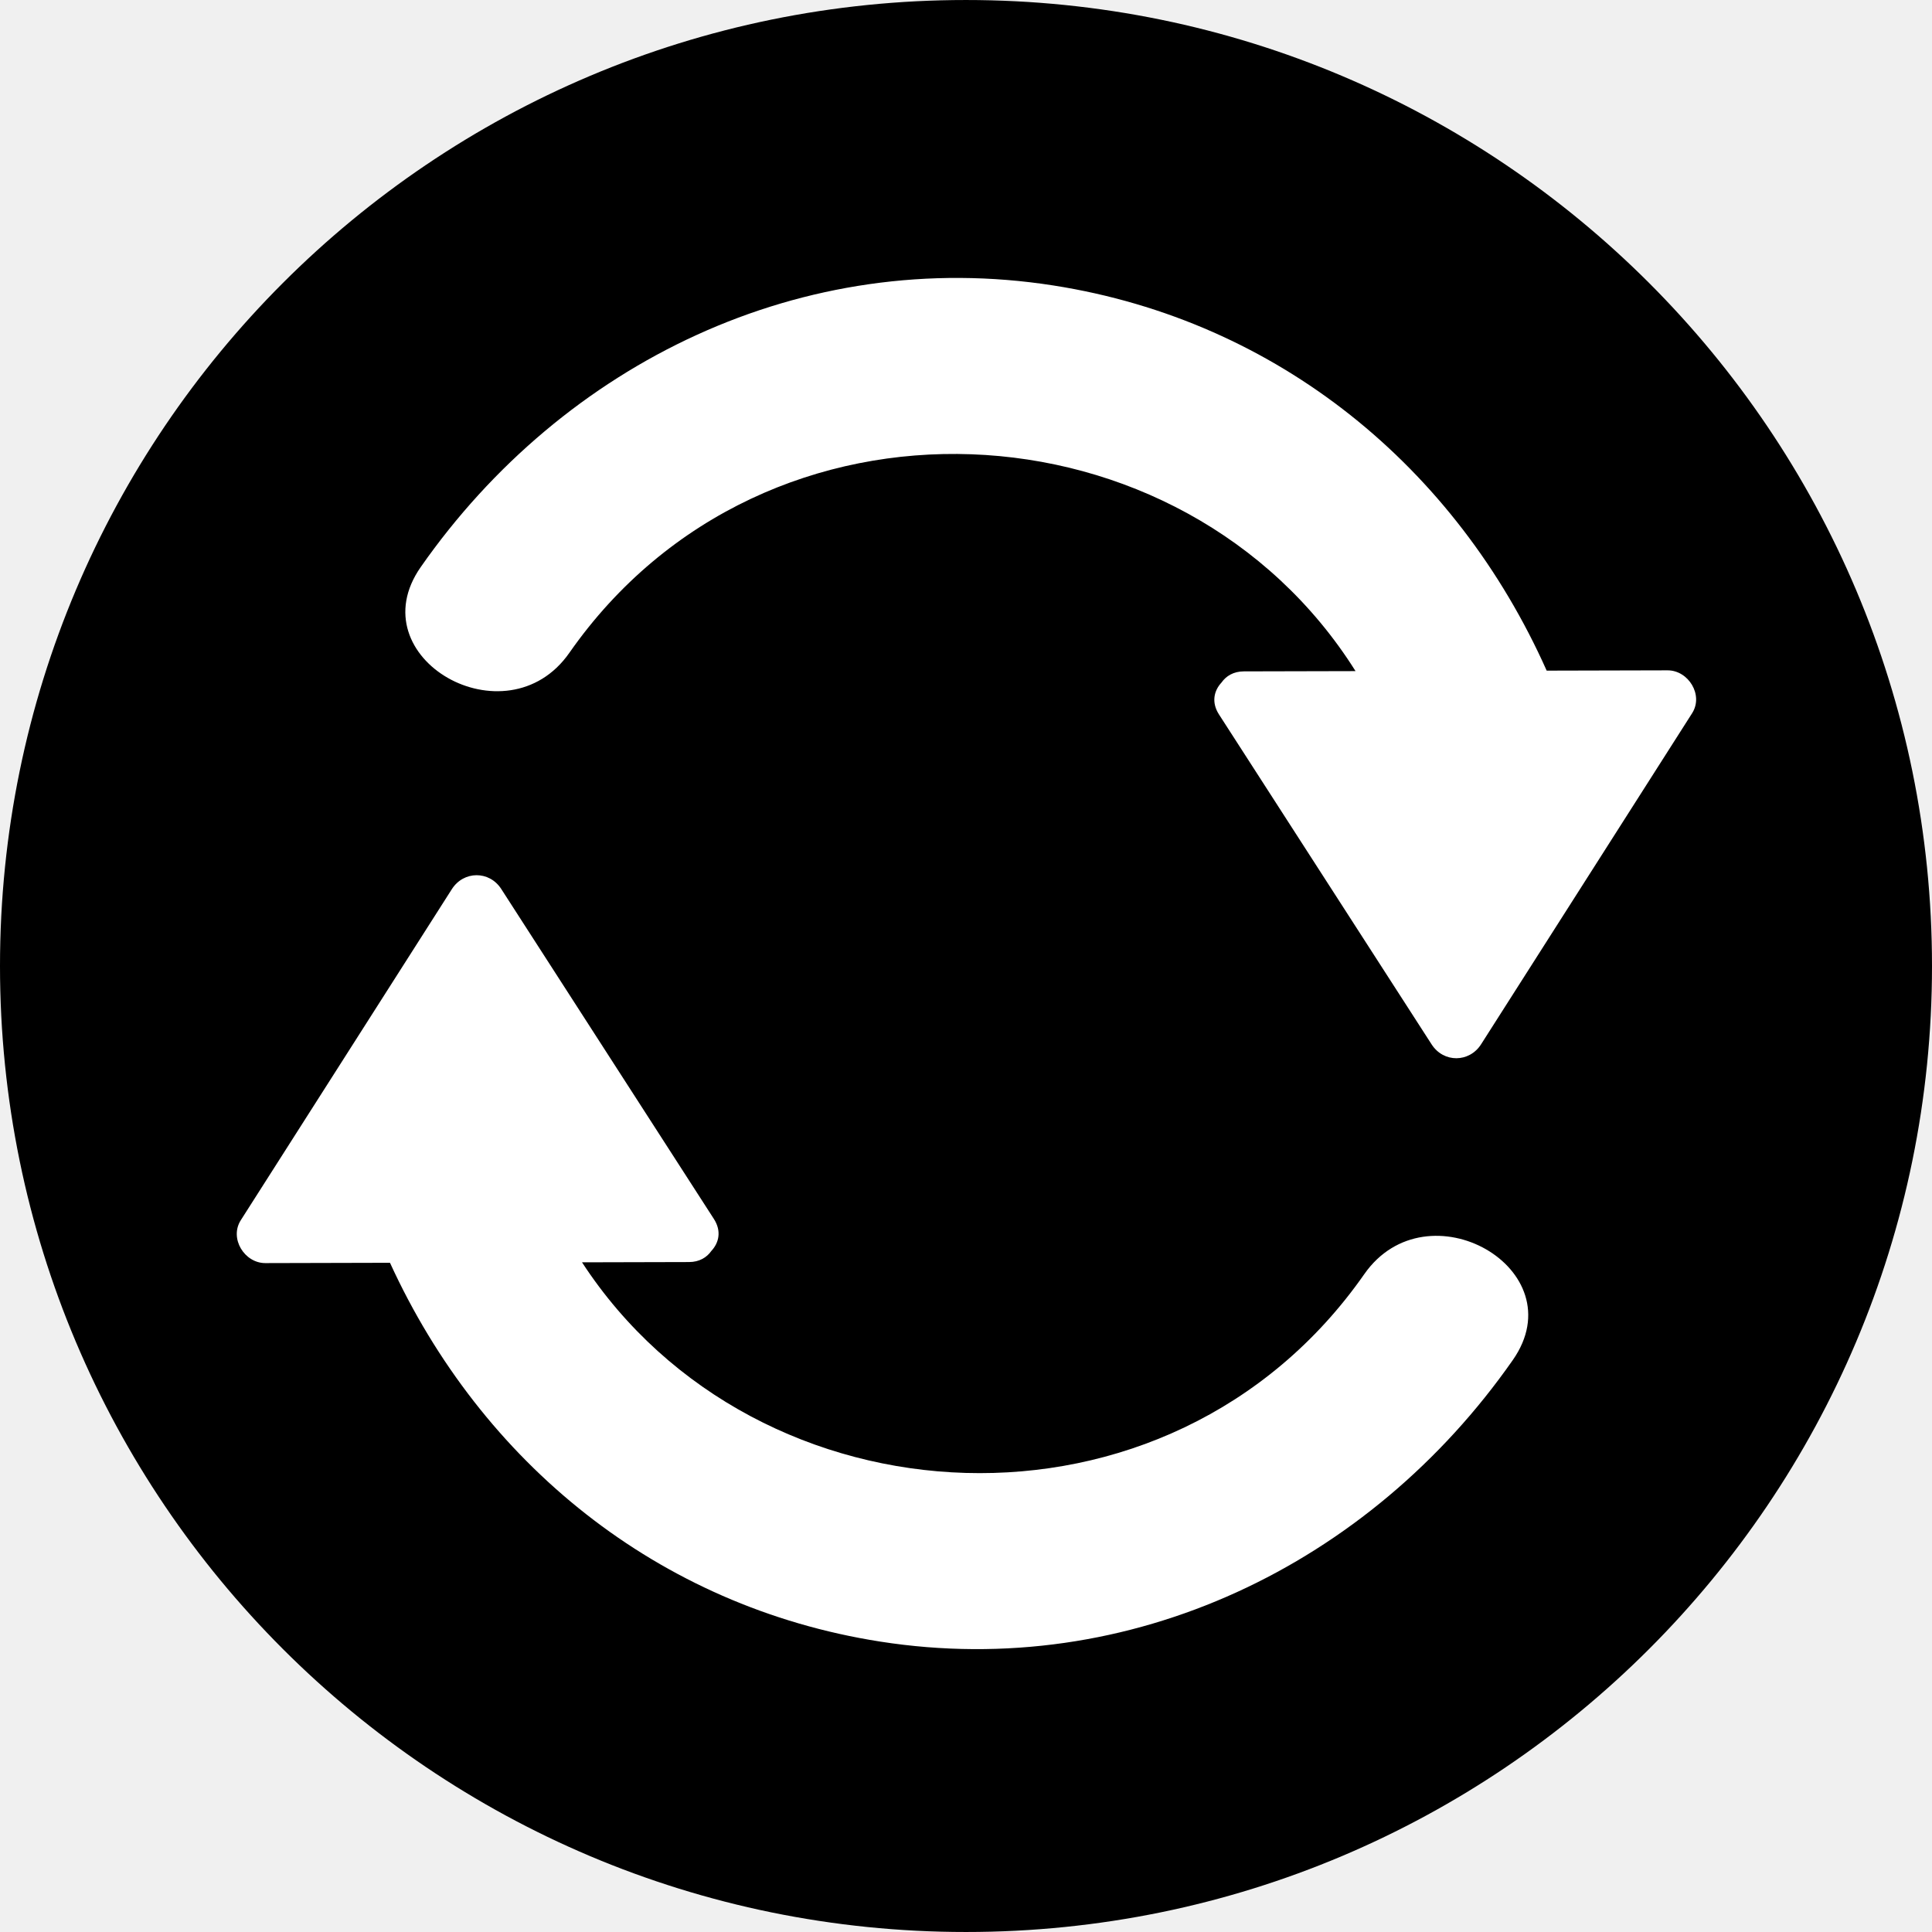
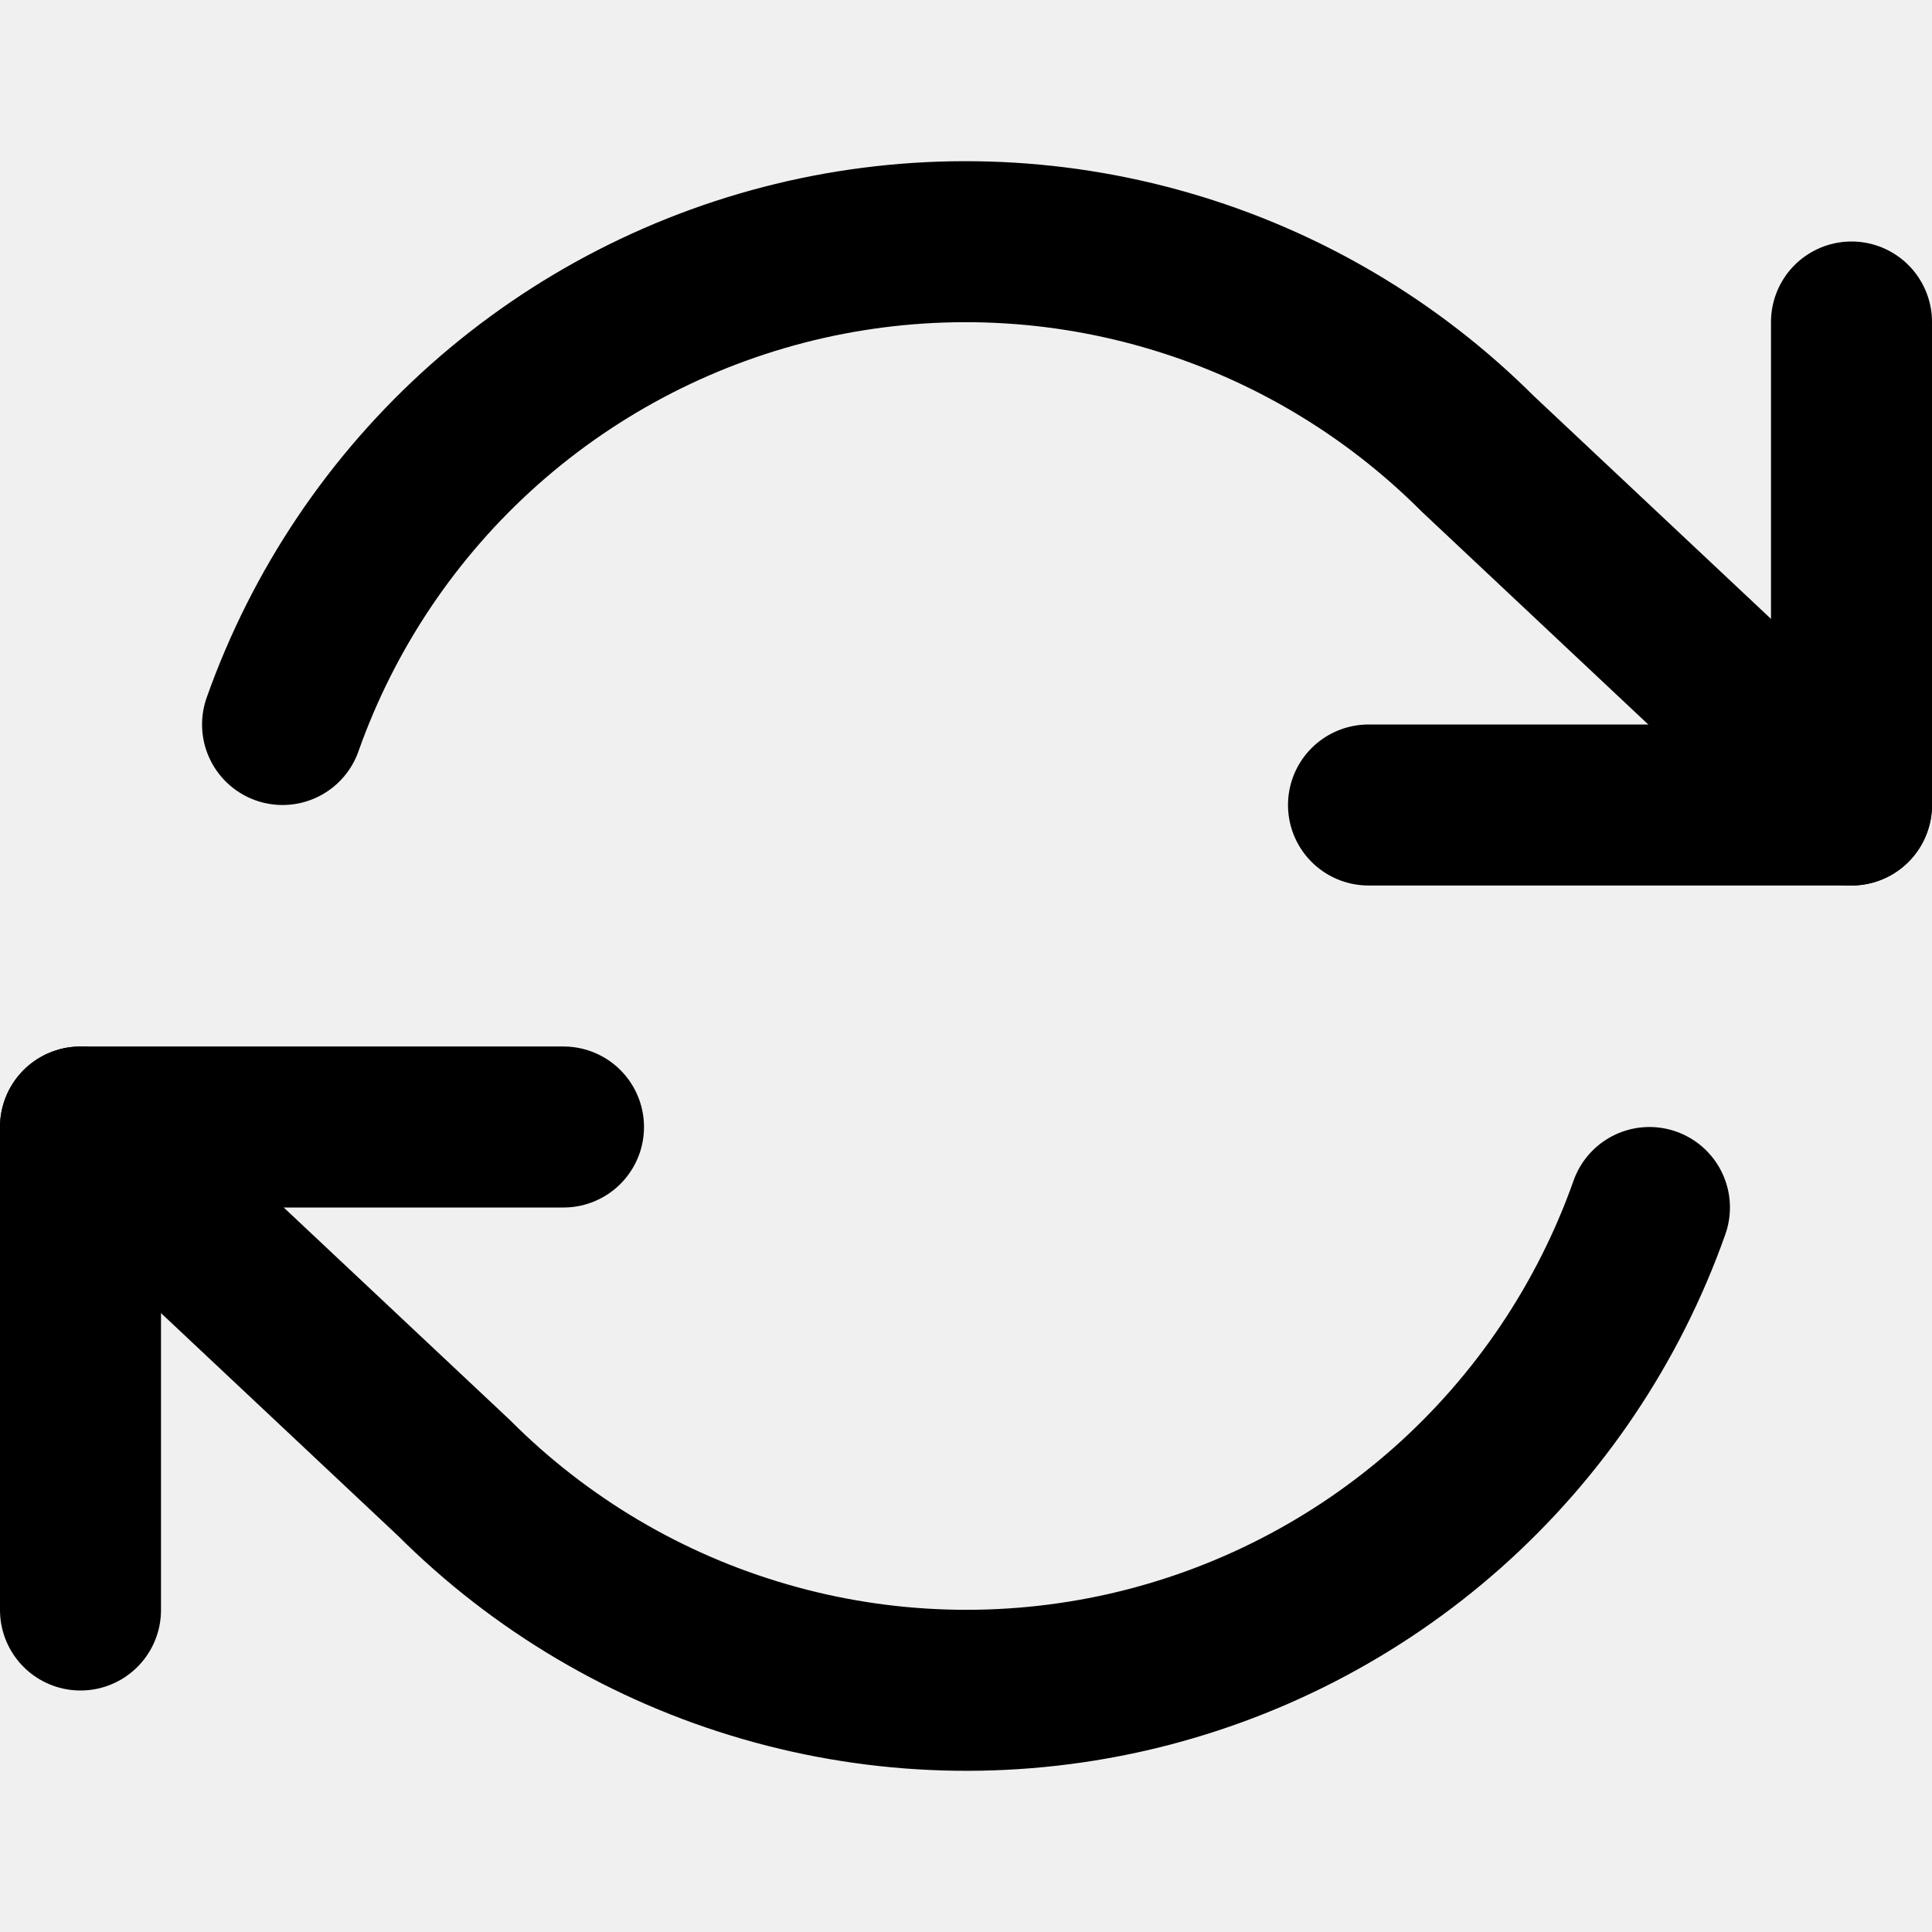
- <svg xmlns="http://www.w3.org/2000/svg" width="64" height="64" viewBox="0 0 496.156 496.156">
-   <path style="fill:currentColor" d="M0 248.08C0 111.06 111.069.002 248.074.002c137.013 0 248.082 111.059 248.082 248.078 0 137.005-111.069 248.074-248.082 248.074C111.069 496.154 0 385.085 0 248.08z" />
-   <path style="fill:#fff" d="M428.243 172.149c-10.348.023-20.694.054-31.042.077-23.272-52.177-68.95-89.871-126.649-98.91-64.287-10.071-125.816 19.788-162.504 72.312-16.296 23.326 22.003 45.165 38.16 22.034 50.317-72.037 157.757-65.527 201.907 4.686l-28.678.068c-2.674.008-4.574 1.197-5.749 2.877-1.92 2.058-2.65 5.072-.639 8.186 18.204 28.25 36.408 56.499 54.616 84.745 3.061 4.747 9.663 4.708 12.696-.046l54.188-85.013c2.989-4.685-.947-11.03-6.306-11.016zM350.353 327.224c-49.927 71.49-156.108 65.63-200.886-3.049l27.484-.068c2.666-.008 4.563-1.19 5.741-2.865 1.924-2.059 2.658-5.072.646-8.197-18.2-28.246-36.405-56.499-54.609-84.741-3.056-4.751-9.662-4.712-12.695.046l-54.196 85.009c-2.987 4.689.948 11.032 6.308 11.017l32.006-.08c23.498 51.319 68.777 88.332 125.865 97.275 64.287 10.072 125.816-19.784 162.496-72.312 16.293-23.331-22.005-45.169-38.16-22.035z" />
+ <svg xmlns="http://www.w3.org/2000/svg" width="24" height="24" viewBox="0 0 24 24" fill="none">
+   <path d="M23 4V10H17" stroke="currentColor" stroke-width="2" stroke-linecap="round" stroke-linejoin="round" />
+   <path d="M1 20V14H7" stroke="currentColor" stroke-width="2" stroke-linecap="round" stroke-linejoin="round" />
+   <path d="M3.51 9C4.017 7.567 4.879 6.285 6.015 5.275C7.152 4.265 8.525 3.56 10.008 3.224C11.491 2.889 13.035 2.934 14.495 3.357C15.956 3.779 17.285 4.565 18.36 5.64L23 10M1 14L5.64 18.36C6.715 19.435 8.044 20.221 9.505 20.643C10.965 21.066 12.509 21.111 13.992 20.776C15.475 20.44 16.848 19.735 17.985 18.725C19.121 17.715 19.983 16.433 20.49 15" stroke="currentColor" stroke-width="2" stroke-linecap="round" stroke-linejoin="round" />
</svg>
